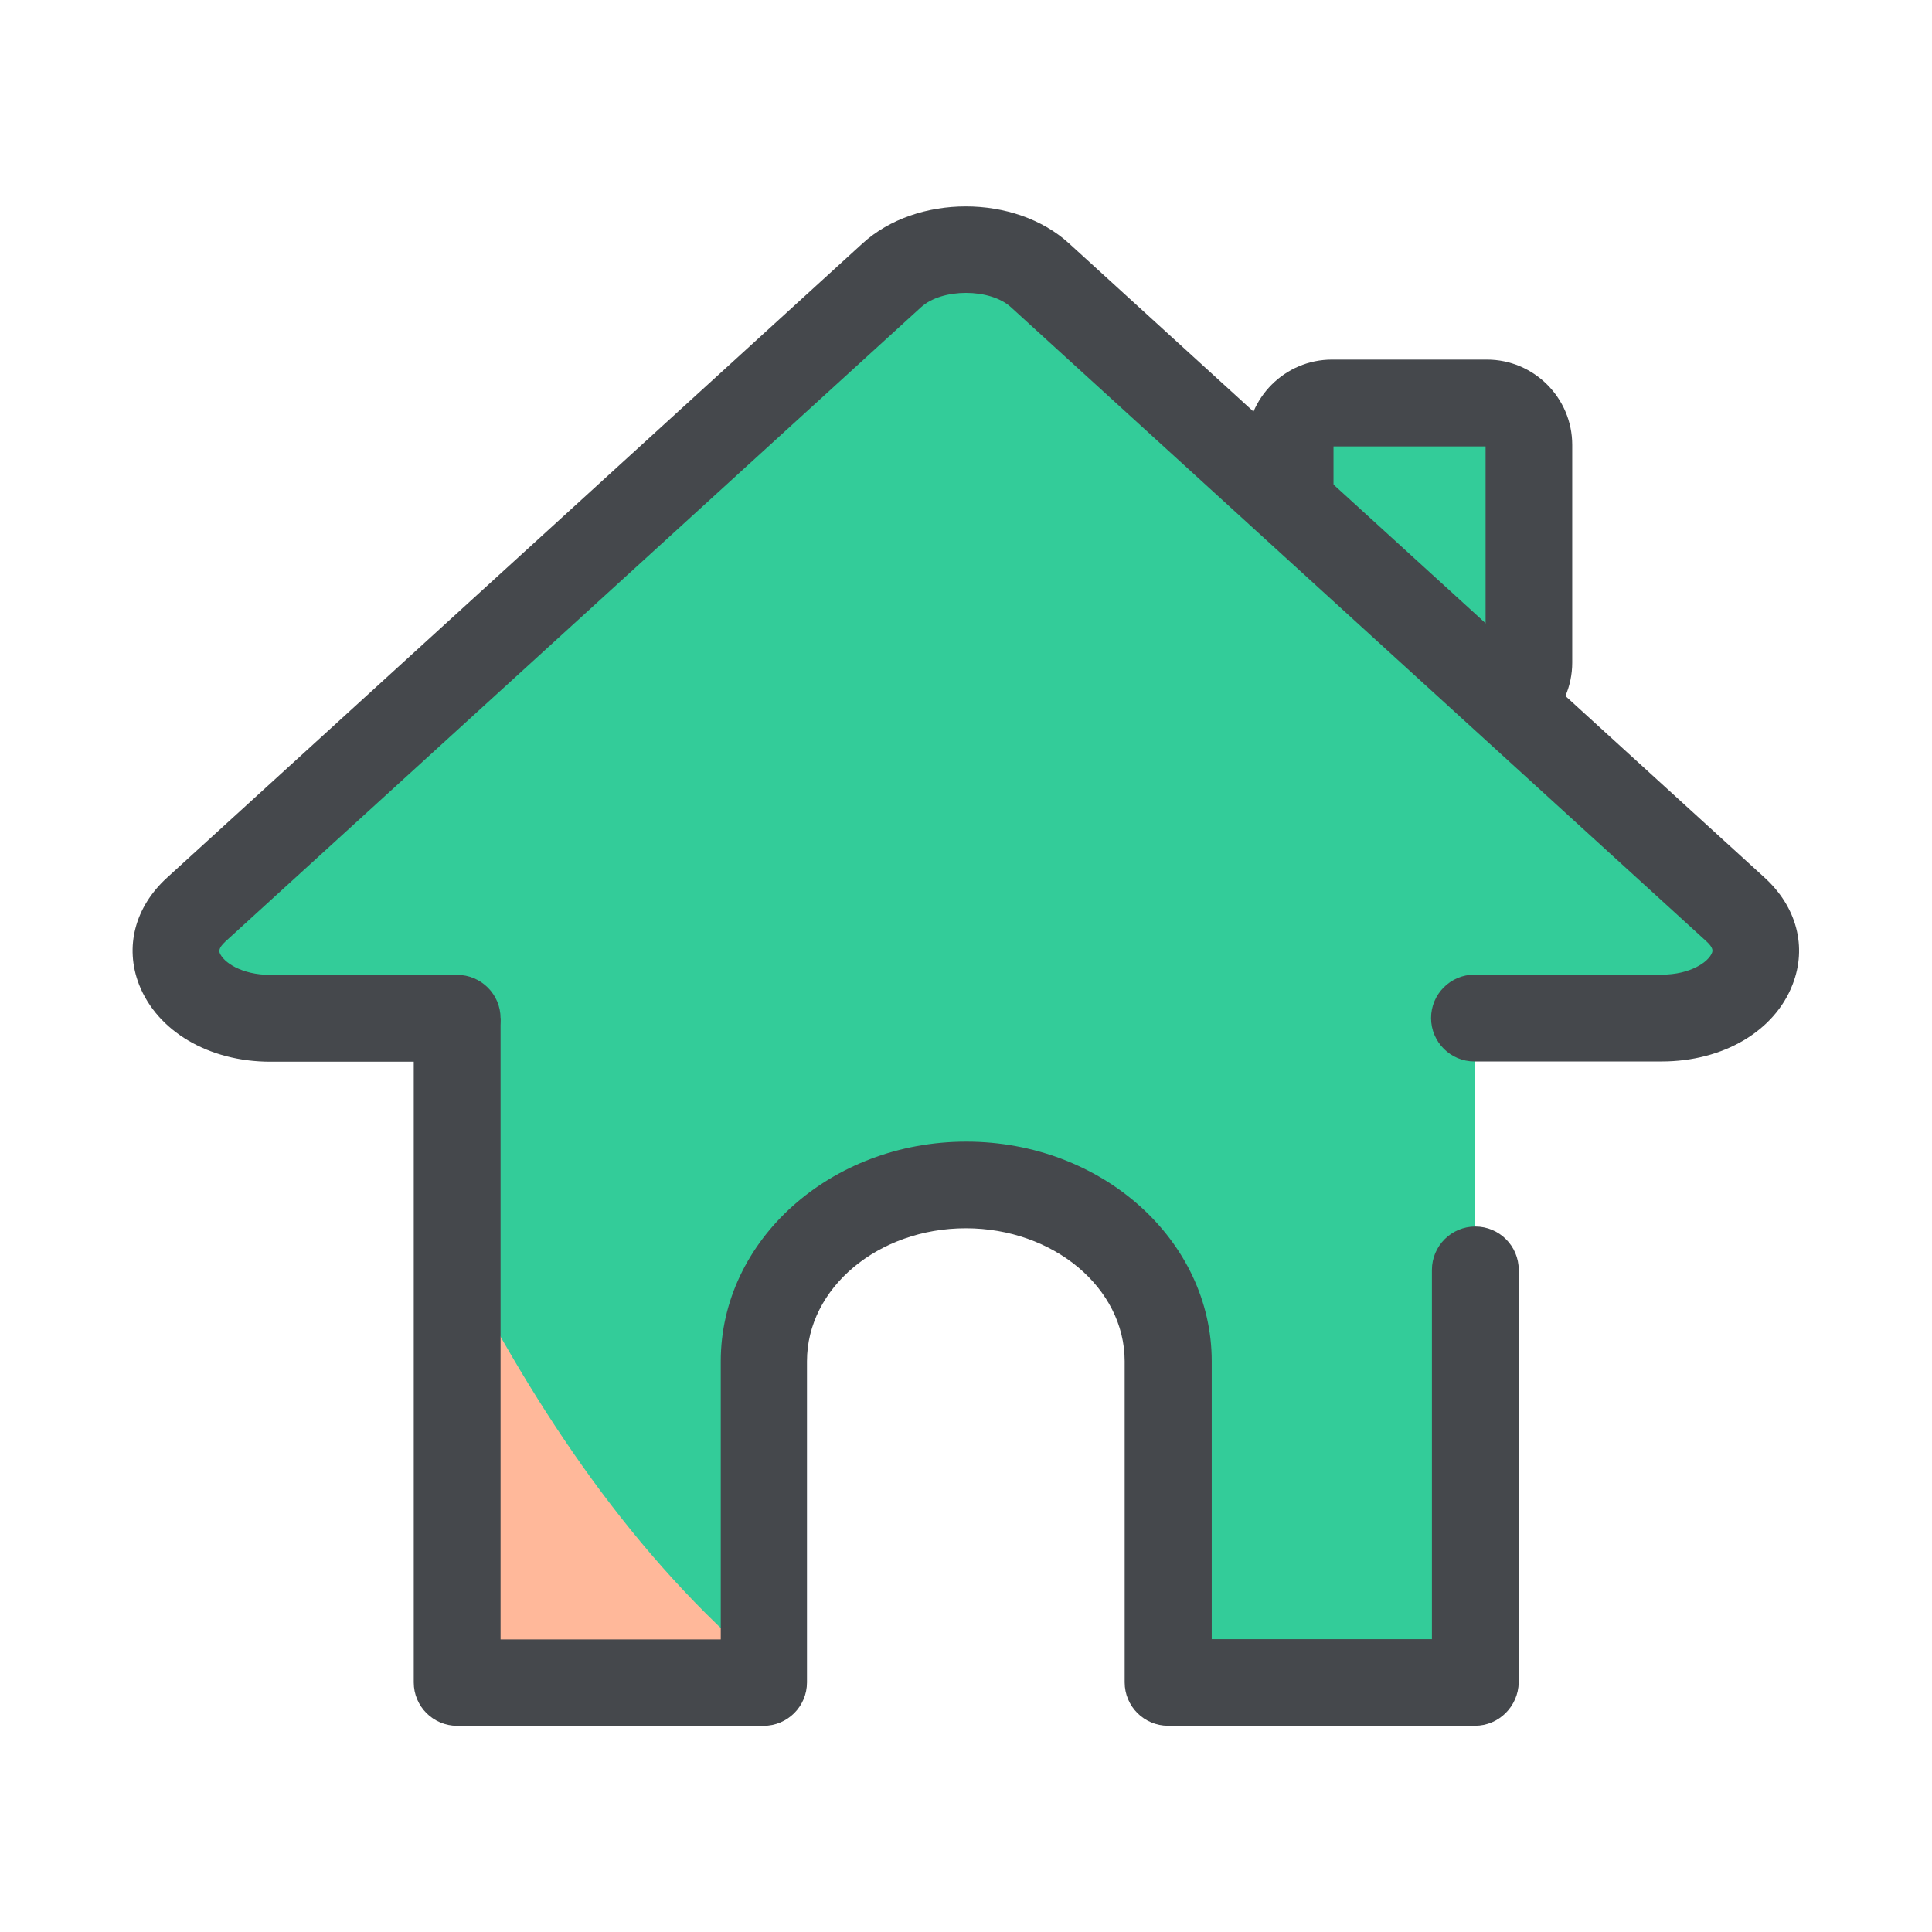
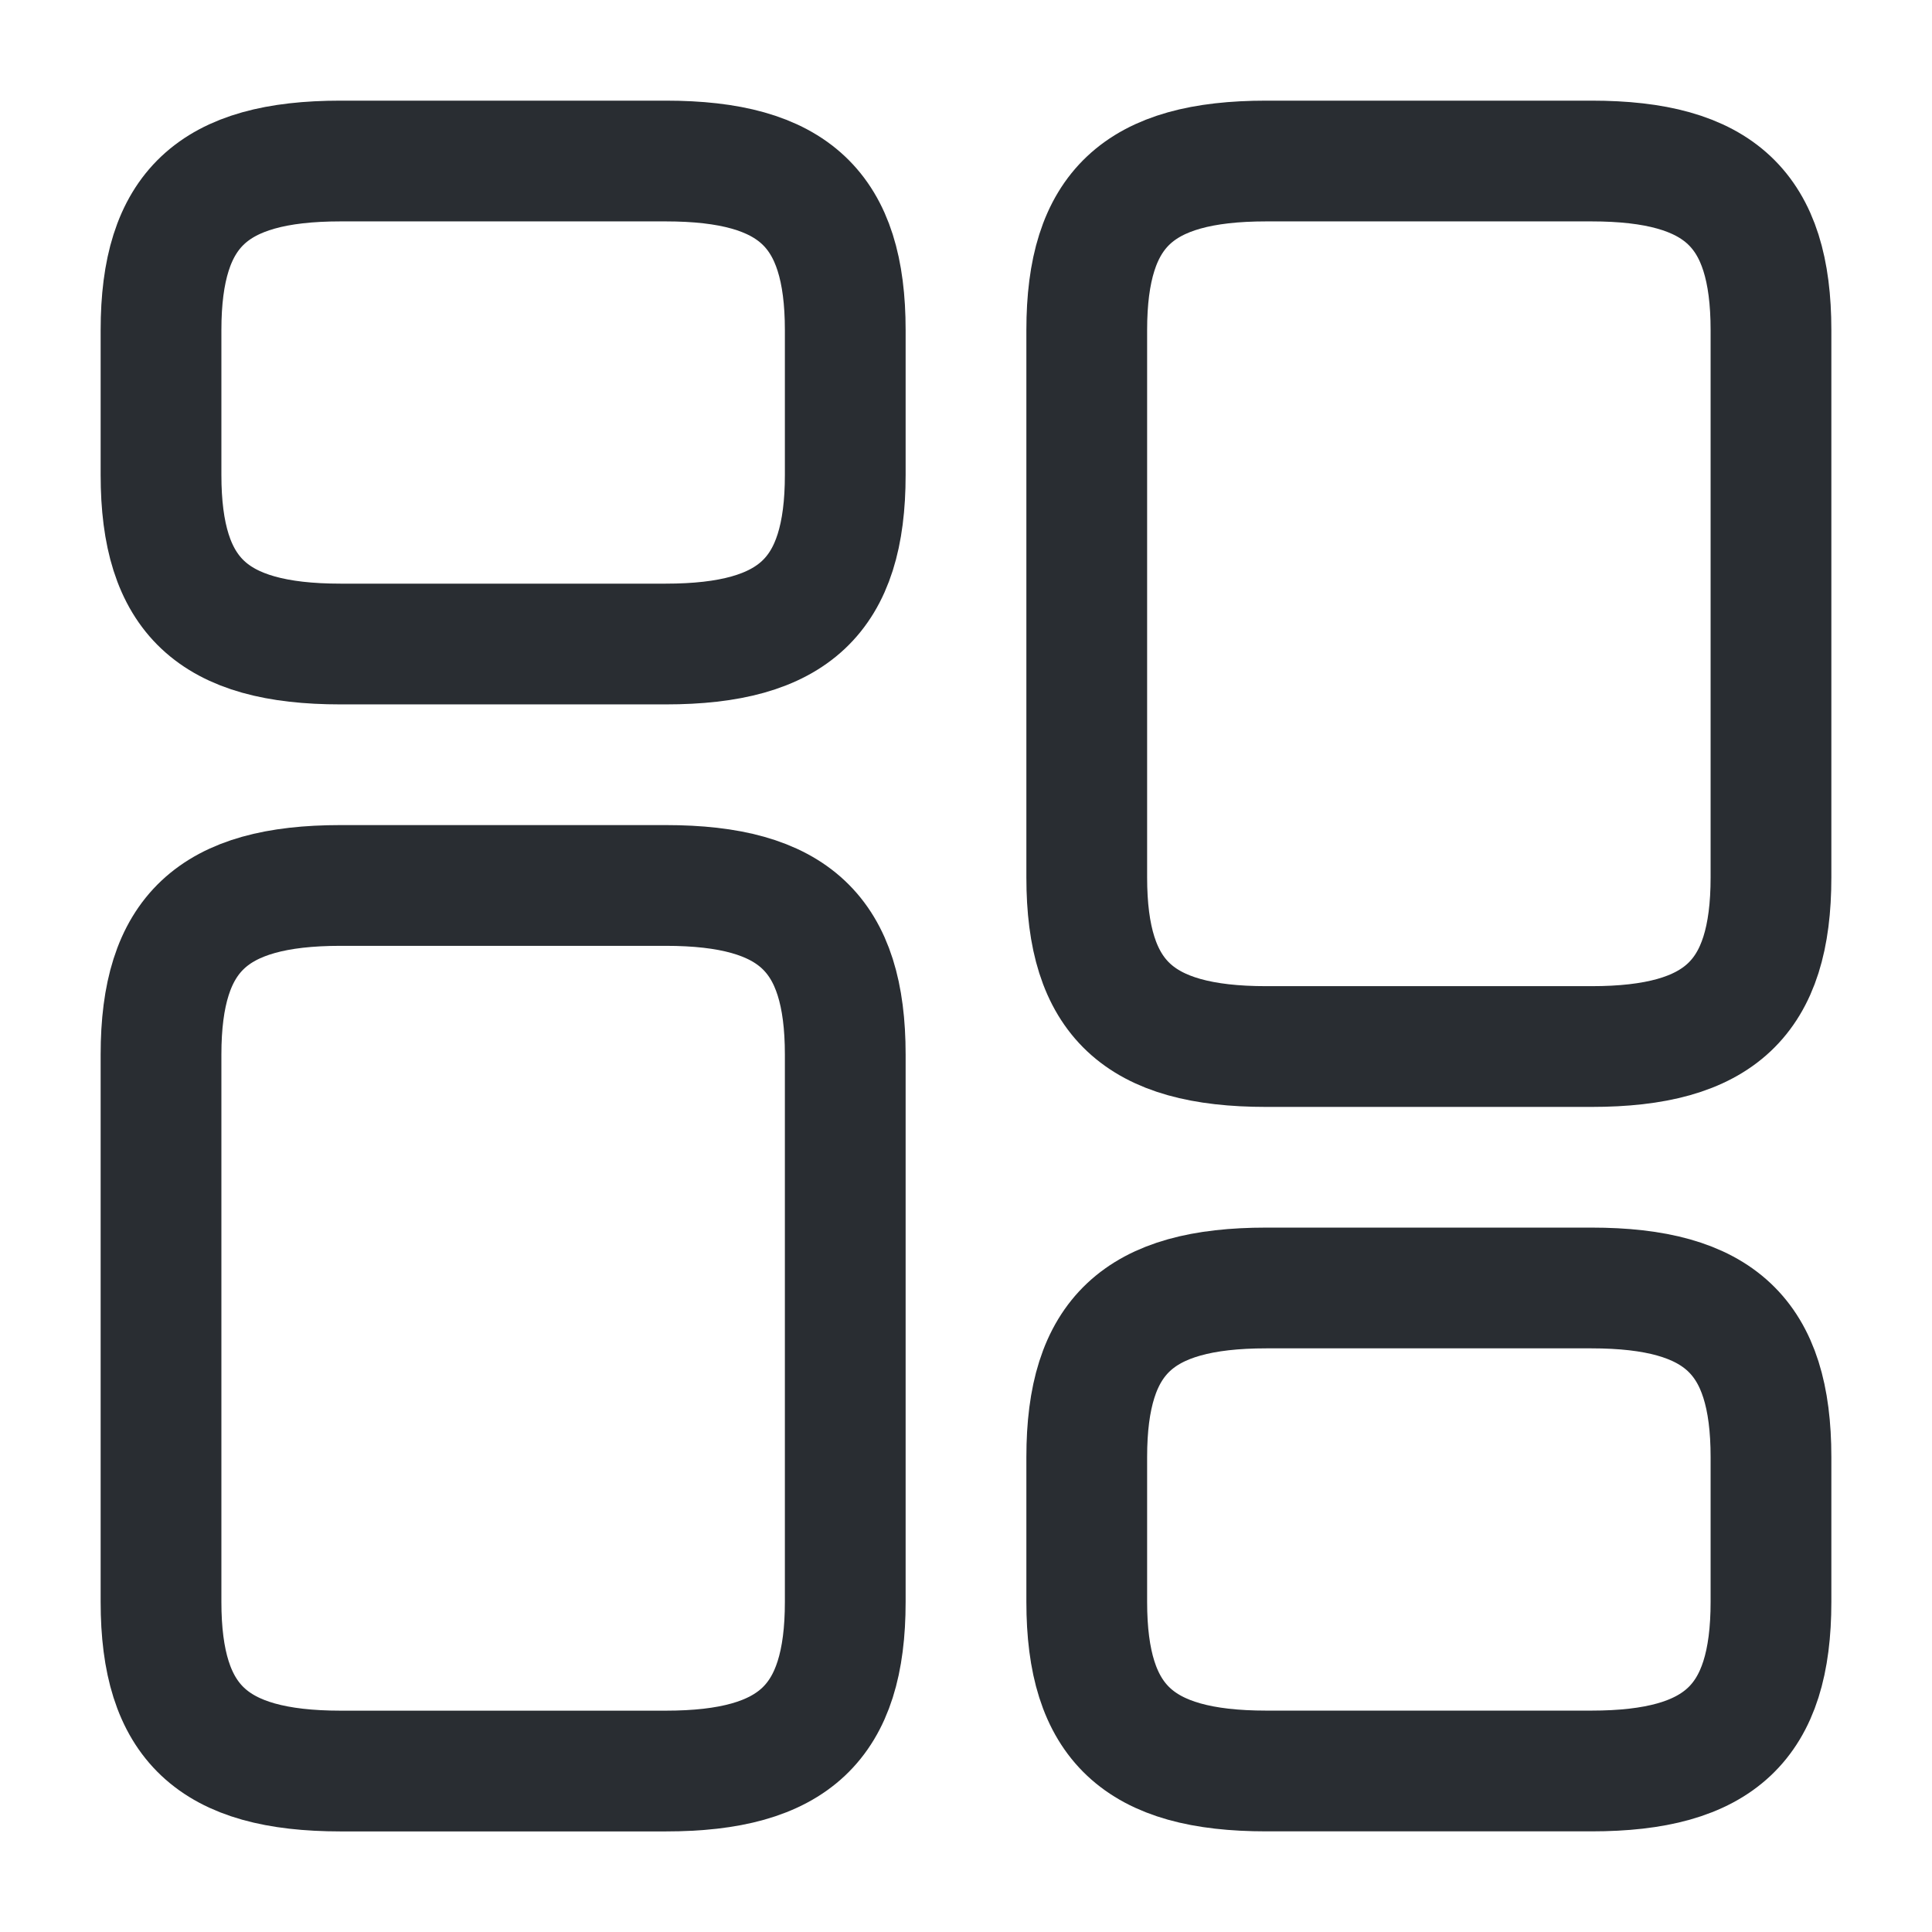
- <svg xmlns="http://www.w3.org/2000/svg" viewBox="0 0 32 32" class="icon" version="1.1" fill="#000000" width="32" height="32">
+ <svg xmlns="http://www.w3.org/2000/svg" viewBox="0 0 32 32" fill="none" width="32" height="32">
  <g id="SVGRepo_bgCarrier" stroke-width="0" />
  <g id="SVGRepo_tracerCarrier" stroke-linecap="round" stroke-linejoin="round" />
  <g id="SVGRepo_iconCarrier">
-     <path d="M7.572 14.847v13.022h5.081V22.547c0 -1.606 1.506 -2.928 3.347 -2.928s3.347 1.322 3.347 2.928v5.319h5.081V14.847zm13.797 -4.709v-2.769c0 -0.384 0.309 -0.694 0.694 -0.694h2.566c0.384 0 0.694 0.309 0.694 0.694v3.606c0 0.384 -0.309 0.694 -0.694 0.694h-1.525" fill="#33CC99" />
-     <path d="M24.628 12.387h-1.525c-0.397 0 -0.719 -0.322 -0.719 -0.719s0.322 -0.719 0.719 -0.719h1.503V7.394h-2.519v2.744c0 0.397 -0.322 0.719 -0.719 0.719s-0.719 -0.322 -0.719 -0.719v-2.769c0 -0.778 0.634 -1.413 1.413 -1.413h2.566c0.778 0 1.413 0.634 1.413 1.413v3.606c0 0.778 -0.634 1.413 -1.413 1.413" fill="#45484C" />
-     <path d="M12.653 27.609c-2.147 -1.813 -3.766 -4.219 -5.081 -6.809v7.069h5.081z" fill="#FFB89A" />
-     <path d="M24.428 28.584H19.347c-0.397 0 -0.719 -0.322 -0.719 -0.719V22.547c0 -1.216 -1.181 -2.203 -2.631 -2.203s-2.631 0.988 -2.631 2.203v5.319c0 0.397 -0.322 0.719 -0.719 0.719H7.572c-0.397 0 -0.719 -0.322 -0.719 -0.719V14.847c0 -0.397 0.322 -0.719 0.719 -0.719h8.775c0.397 0 0.719 0.322 0.719 0.719s-0.322 0.719 -0.719 0.719H8.291v11.588H11.938V22.547c0 -2.006 1.822 -3.638 4.066 -3.638s4.066 1.631 4.066 3.638v4.603h3.647V21.034c0 -0.397 0.322 -0.719 0.719 -0.719s0.719 0.322 0.719 0.719v6.834c-0.009 0.394 -0.328 0.716 -0.725 0.716" fill="#45484C" />
-     <path d="m3.25 15.063 11.809 -10.766c0.519 -0.472 1.363 -0.472 1.881 0L28.75 15.063c0.803 0.731 0.072 1.8 -1.228 1.8H4.478c-1.3 0.003 -2.028 -1.069 -1.228 -1.8" fill="#33CC99" />
-     <path d="M27.522 17.581h-3.1c-0.397 0 -0.719 -0.322 -0.719 -0.719s0.322 -0.719 0.719 -0.719h3.1c0.478 0 0.778 -0.212 0.834 -0.362 0.009 -0.025 0.031 -0.078 -0.094 -0.191L16.744 5.088c-0.347 -0.316 -1.141 -0.316 -1.488 0L3.734 15.594c-0.122 0.113 -0.103 0.166 -0.094 0.191 0.059 0.15 0.356 0.362 0.838 0.362h3.094c0.397 0 0.719 0.322 0.719 0.719s-0.322 0.719 -0.719 0.719h-3.094c-1.019 0 -1.872 -0.503 -2.175 -1.278 -0.241 -0.622 -0.069 -1.284 0.463 -1.769L14.287 4.031c0.894 -0.816 2.525 -0.816 3.419 0l11.522 10.506c0.531 0.484 0.706 1.147 0.463 1.769 -0.297 0.772 -1.15 1.275 -2.169 1.275" fill="#45484C" />
+     <path d="M29.333 14.533V5.467c0 -2 -0.853 -2.8 -2.973 -2.8h-5.387c-2.12 0 -2.973 0.8 -2.973 2.8v9.067c0 2 0.853 2.8 2.973 2.8h5.387c2.12 0 2.973 -0.8 2.973 -2.8" stroke="#292D32" stroke-width="2" stroke-linecap="round" stroke-linejoin="round" />
+     <path d="M29.333 26.533v-2.4c0 -2 -0.853 -2.8 -2.973 -2.8h-5.387c-2.12 0 -2.973 0.8 -2.973 2.8v2.4c0 2 0.853 2.8 2.973 2.8h5.387c2.12 0 2.973 -0.8 2.973 -2.8" stroke="#292D32" stroke-width="2" stroke-linecap="round" stroke-linejoin="round" />
+     <path d="M14 17.467v9.067c0 2 -0.853 2.8 -2.973 2.8H5.64C3.52 29.333 2.667 28.533 2.667 26.533v-9.067c0 -2 0.853 -2.8 2.973 -2.8h5.387c2.12 0 2.973 0.8 2.973 2.8" stroke="#292D32" stroke-width="2" stroke-linecap="round" stroke-linejoin="round" />
+     <path d="M14 5.467v2.4c0 2 -0.853 2.8 -2.973 2.8H5.64C3.52 10.667 2.667 9.867 2.667 7.867V5.467C2.667 3.467 3.52 2.667 5.64 2.667h5.387c2.12 0 2.973 0.8 2.973 2.8" stroke="#292D32" stroke-width="2" stroke-linecap="round" stroke-linejoin="round" />
  </g>
</svg>
